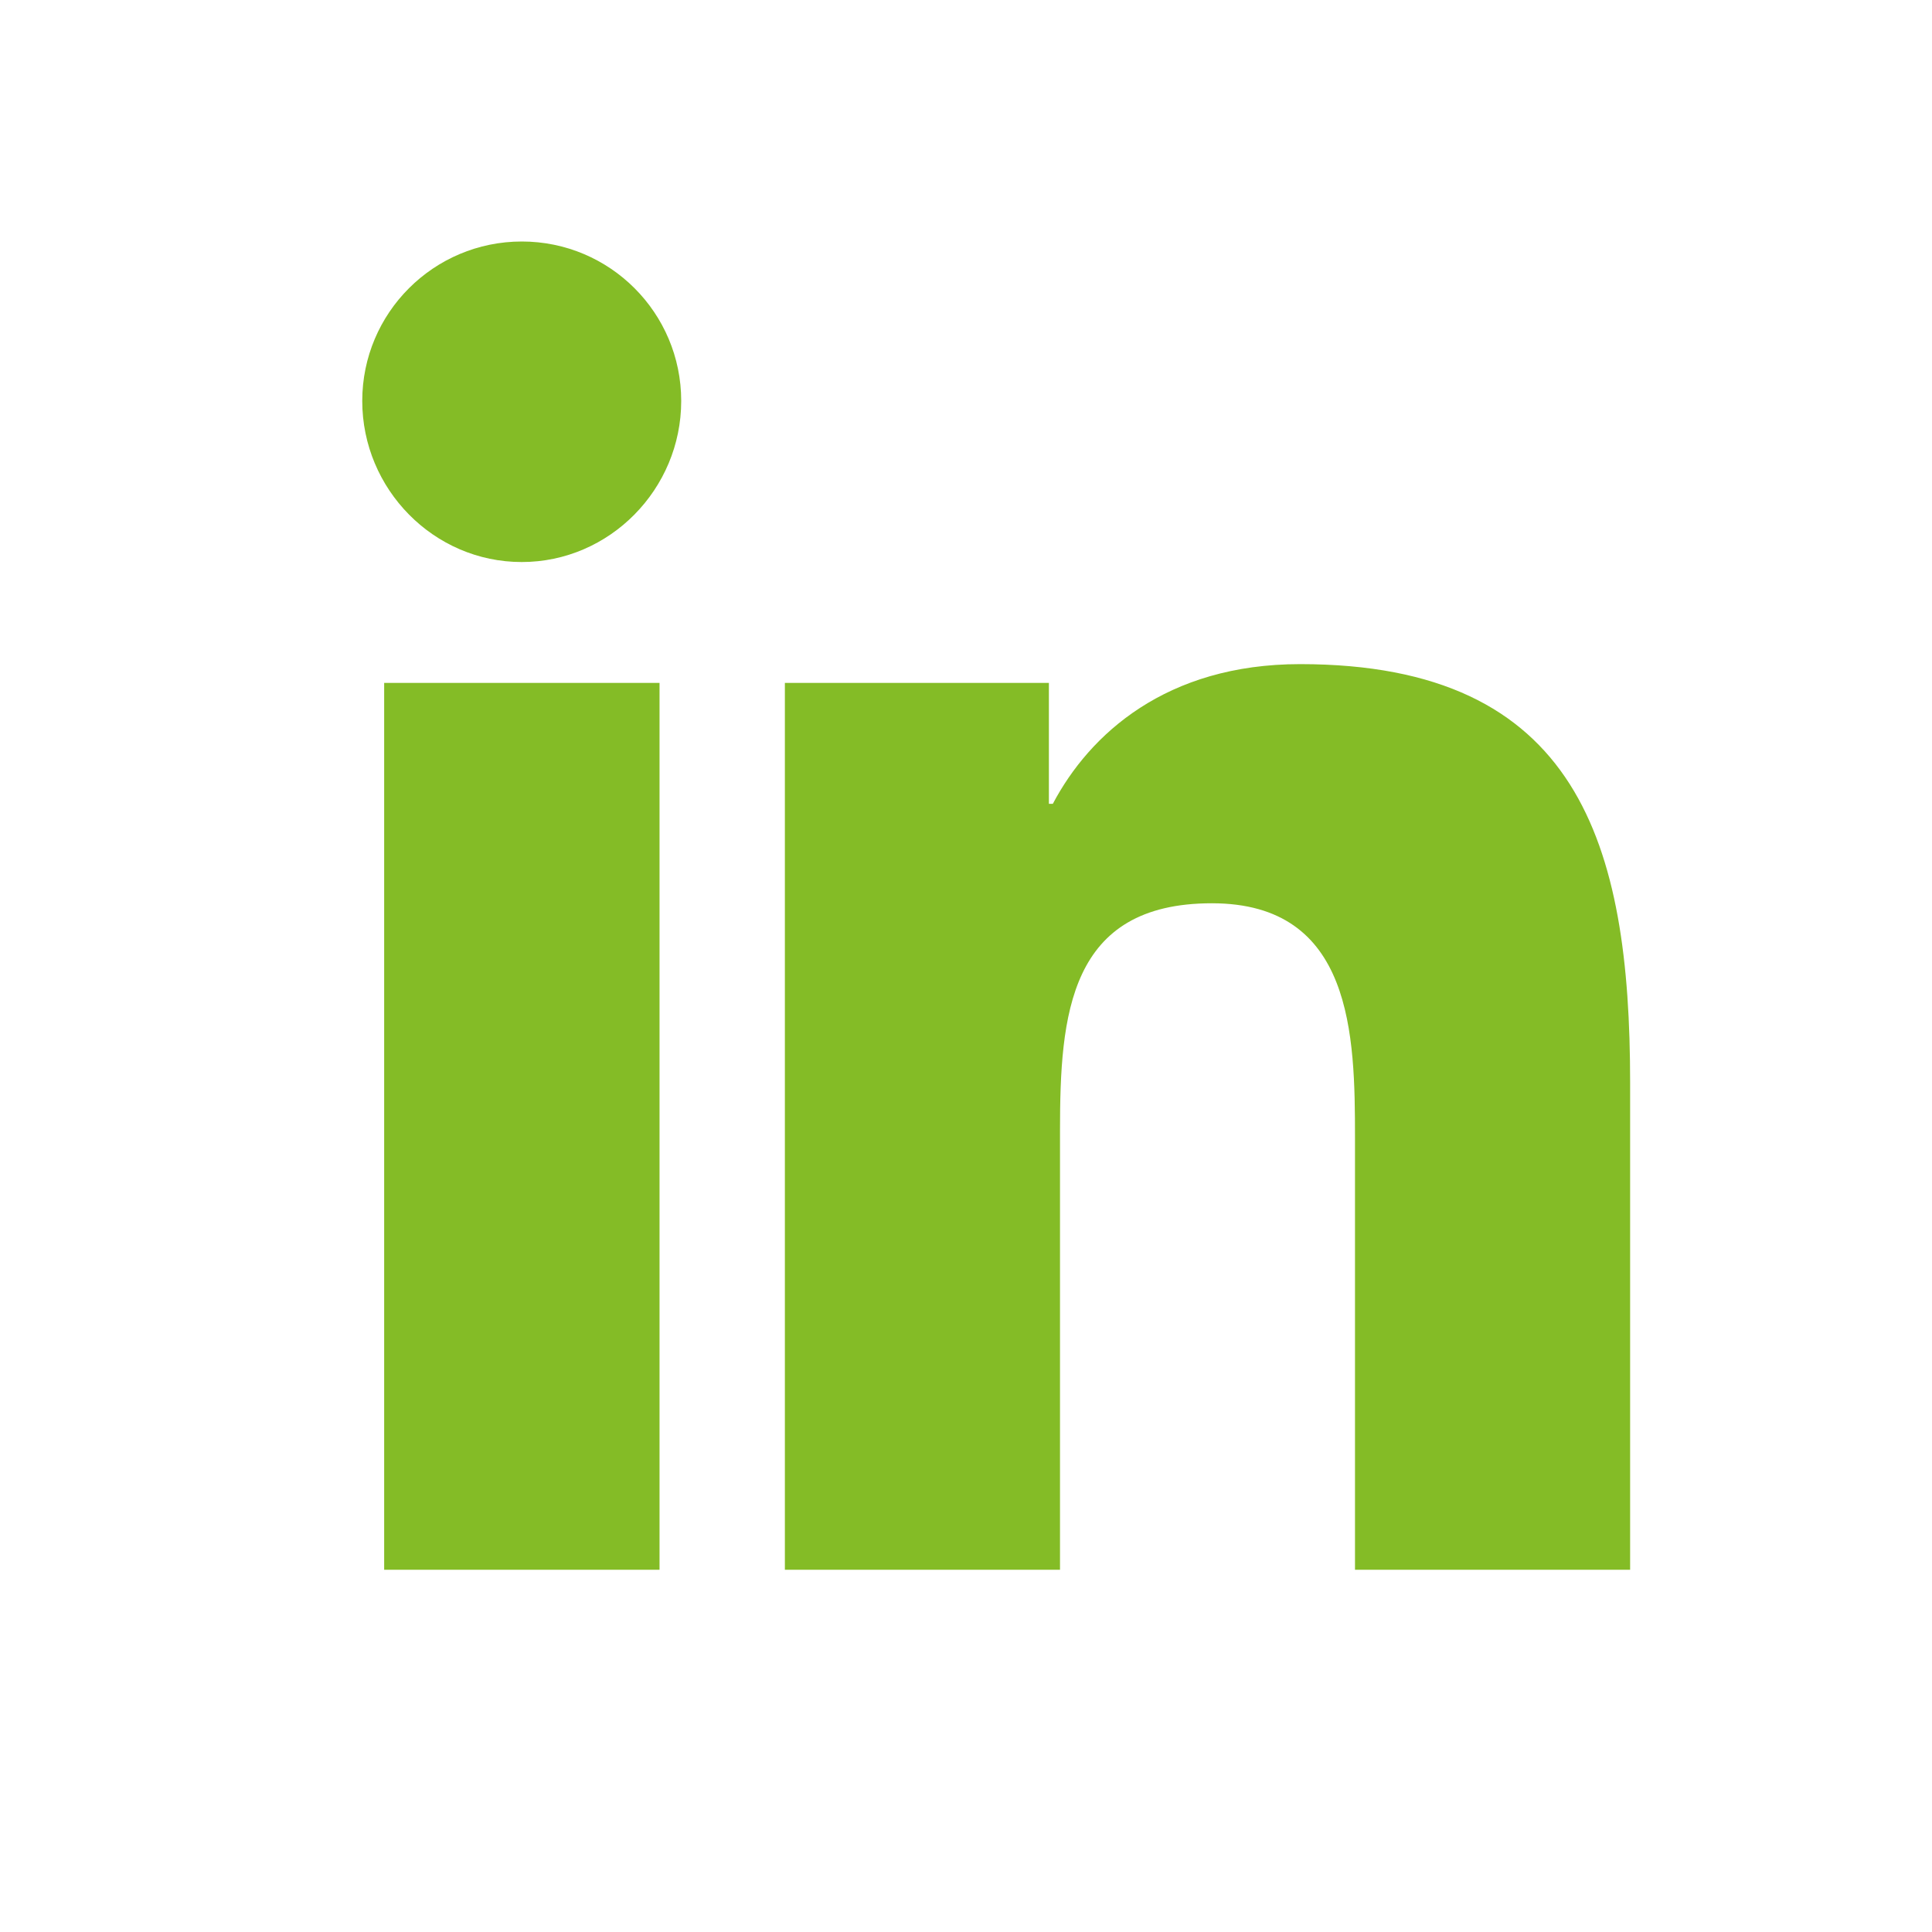
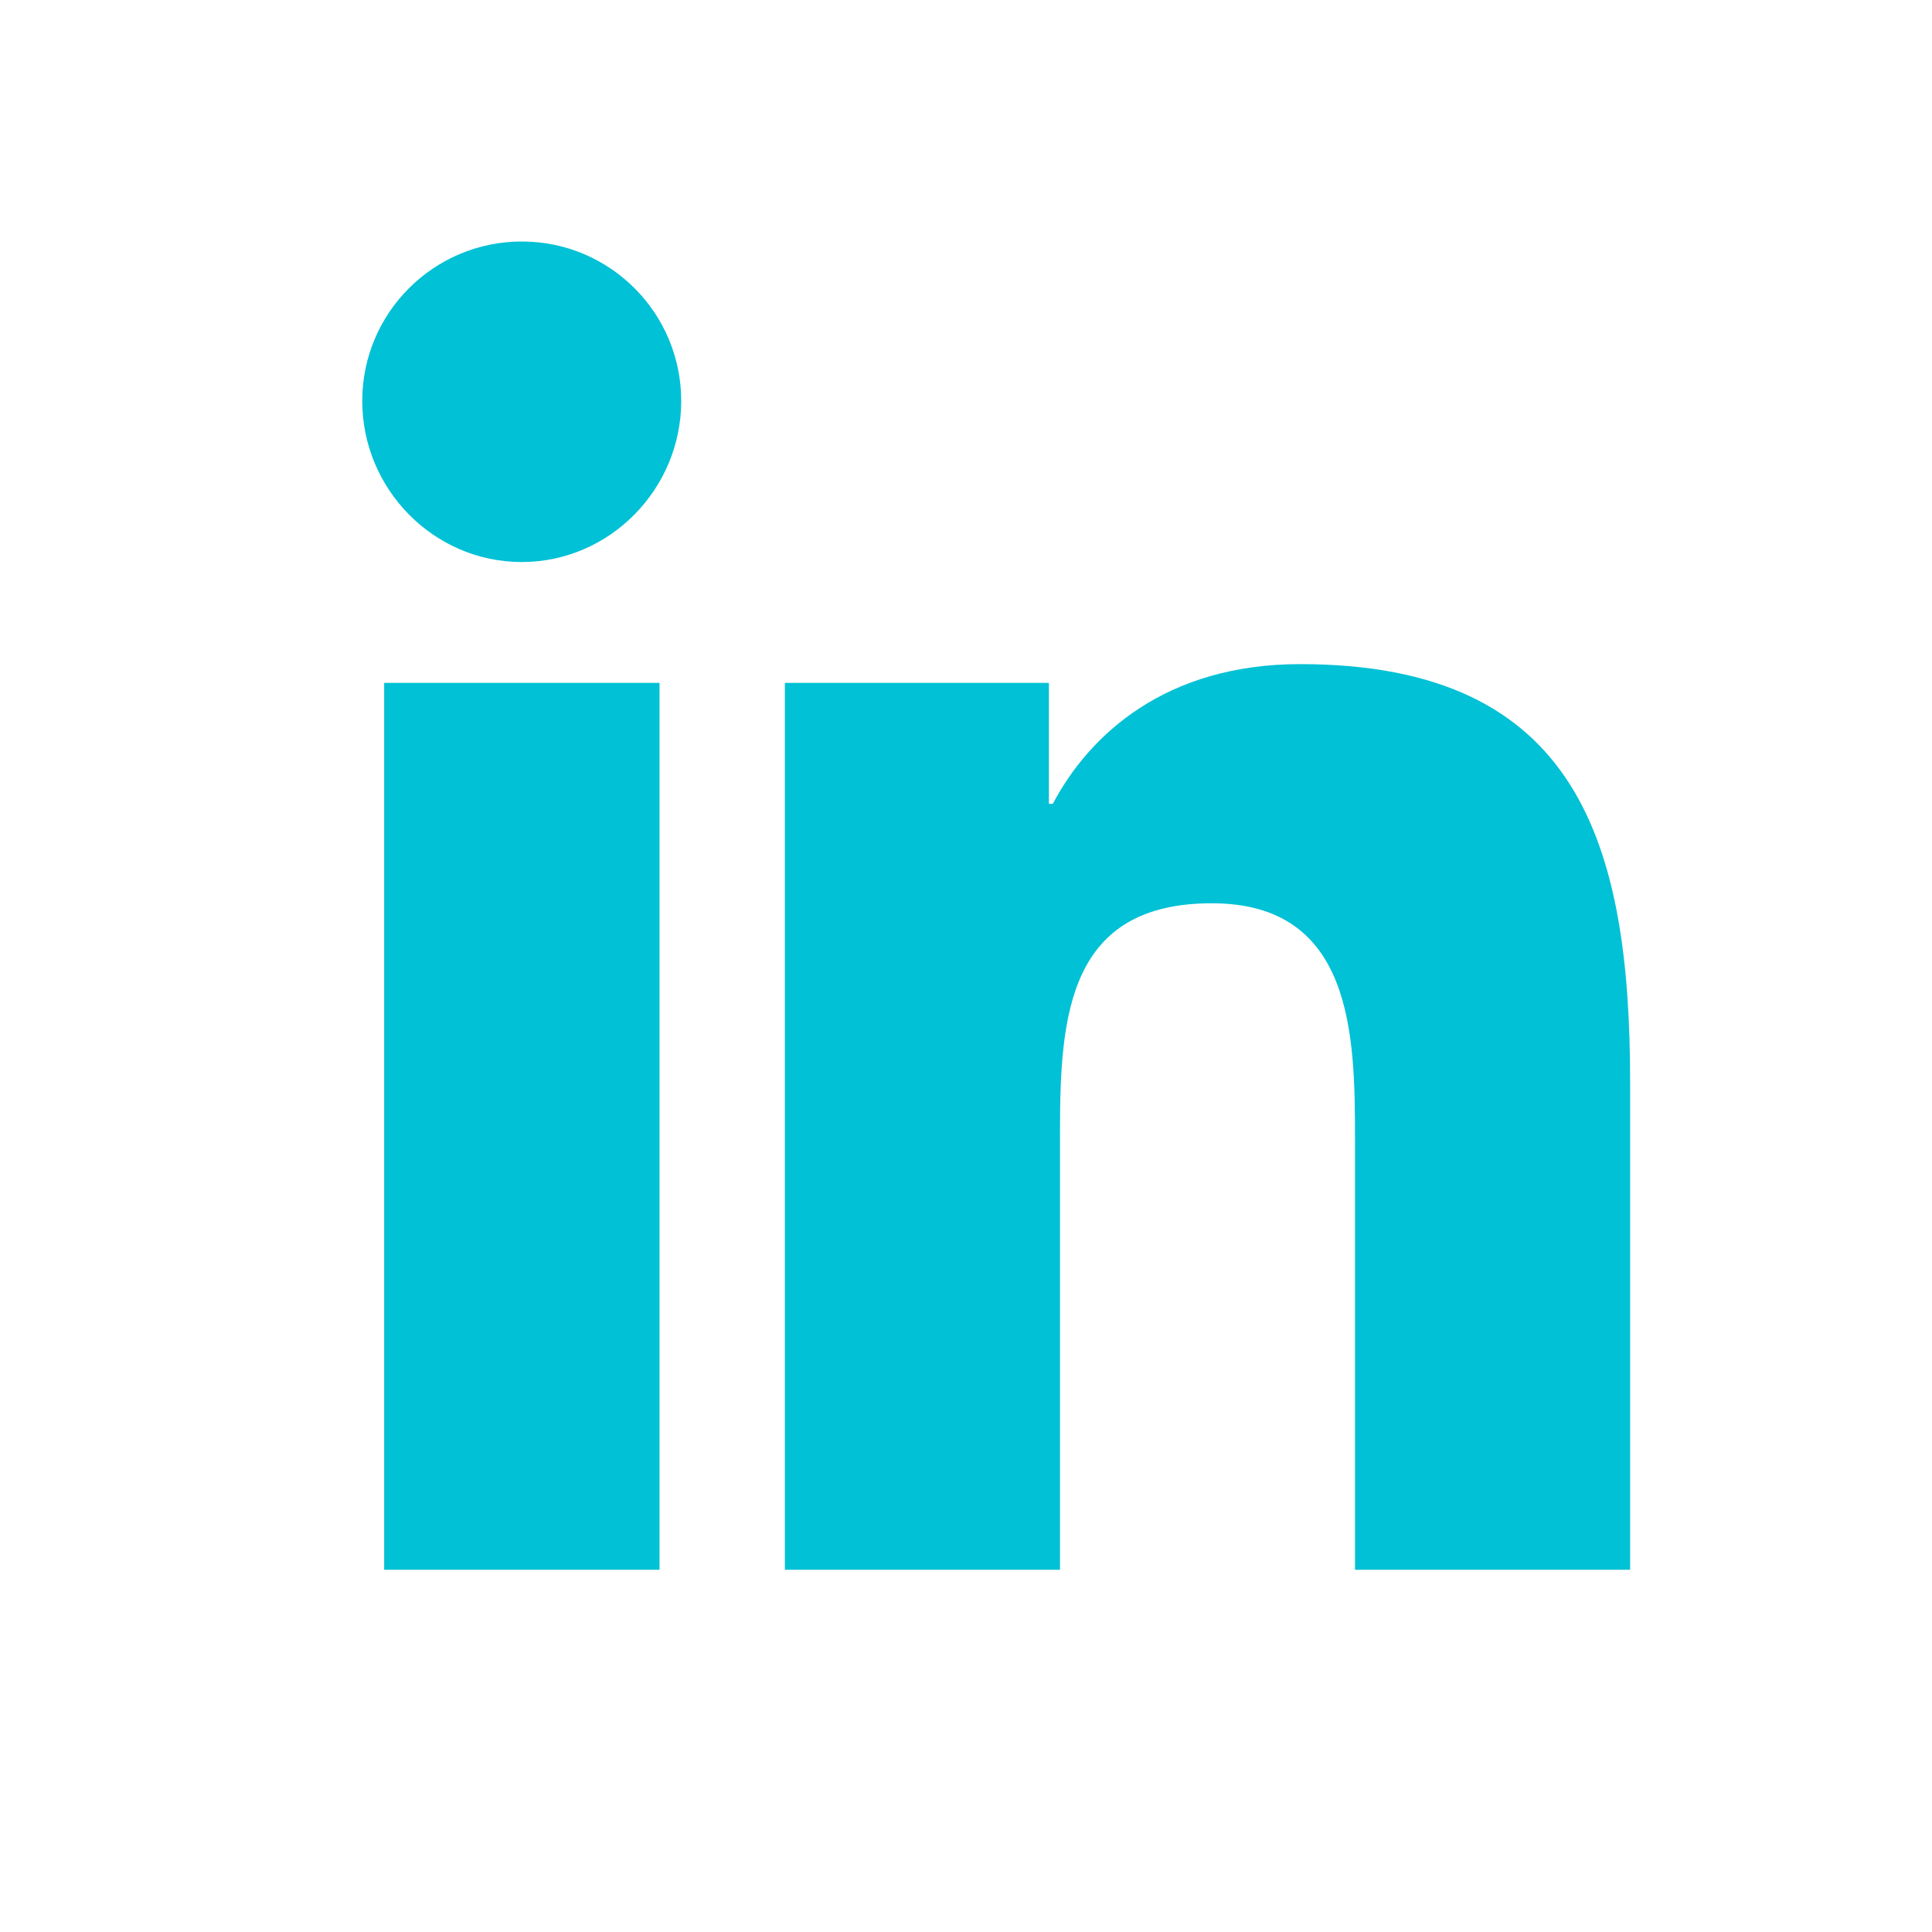
- <svg xmlns="http://www.w3.org/2000/svg" fill="#84BC26" viewBox="0 0 32 32" width="32px" height="32px">
+ <svg xmlns="http://www.w3.org/2000/svg" fill="#00c1d5" viewBox="0 0 32 32" width="32px" height="32px">
  <path d="M 8.643 4 C 7.184 4 6 5.182 6 6.641 C 6 8.1 7.183 9.309 8.641 9.309 C 10.099 9.309 11.283 8.1 11.283 6.641 C 11.283 5.183 10.102 4 8.643 4 z M 21.535 11 C 19.316 11 18.047 12.16 17.438 13.314 L 17.373 13.314 L 17.373 11.311 L 13 11.311 L 13 26 L 17.557 26 L 17.557 18.729 C 17.557 16.813 17.701 14.961 20.072 14.961 C 22.409 14.961 22.443 17.146 22.443 18.85 L 22.443 26 L 26.994 26 L 27 26 L 27 17.932 C 27 13.984 26.151 11 21.535 11 z M 6.363 11.311 L 6.363 26 L 10.924 26 L 10.924 11.311 L 6.363 11.311 z" />
</svg>
